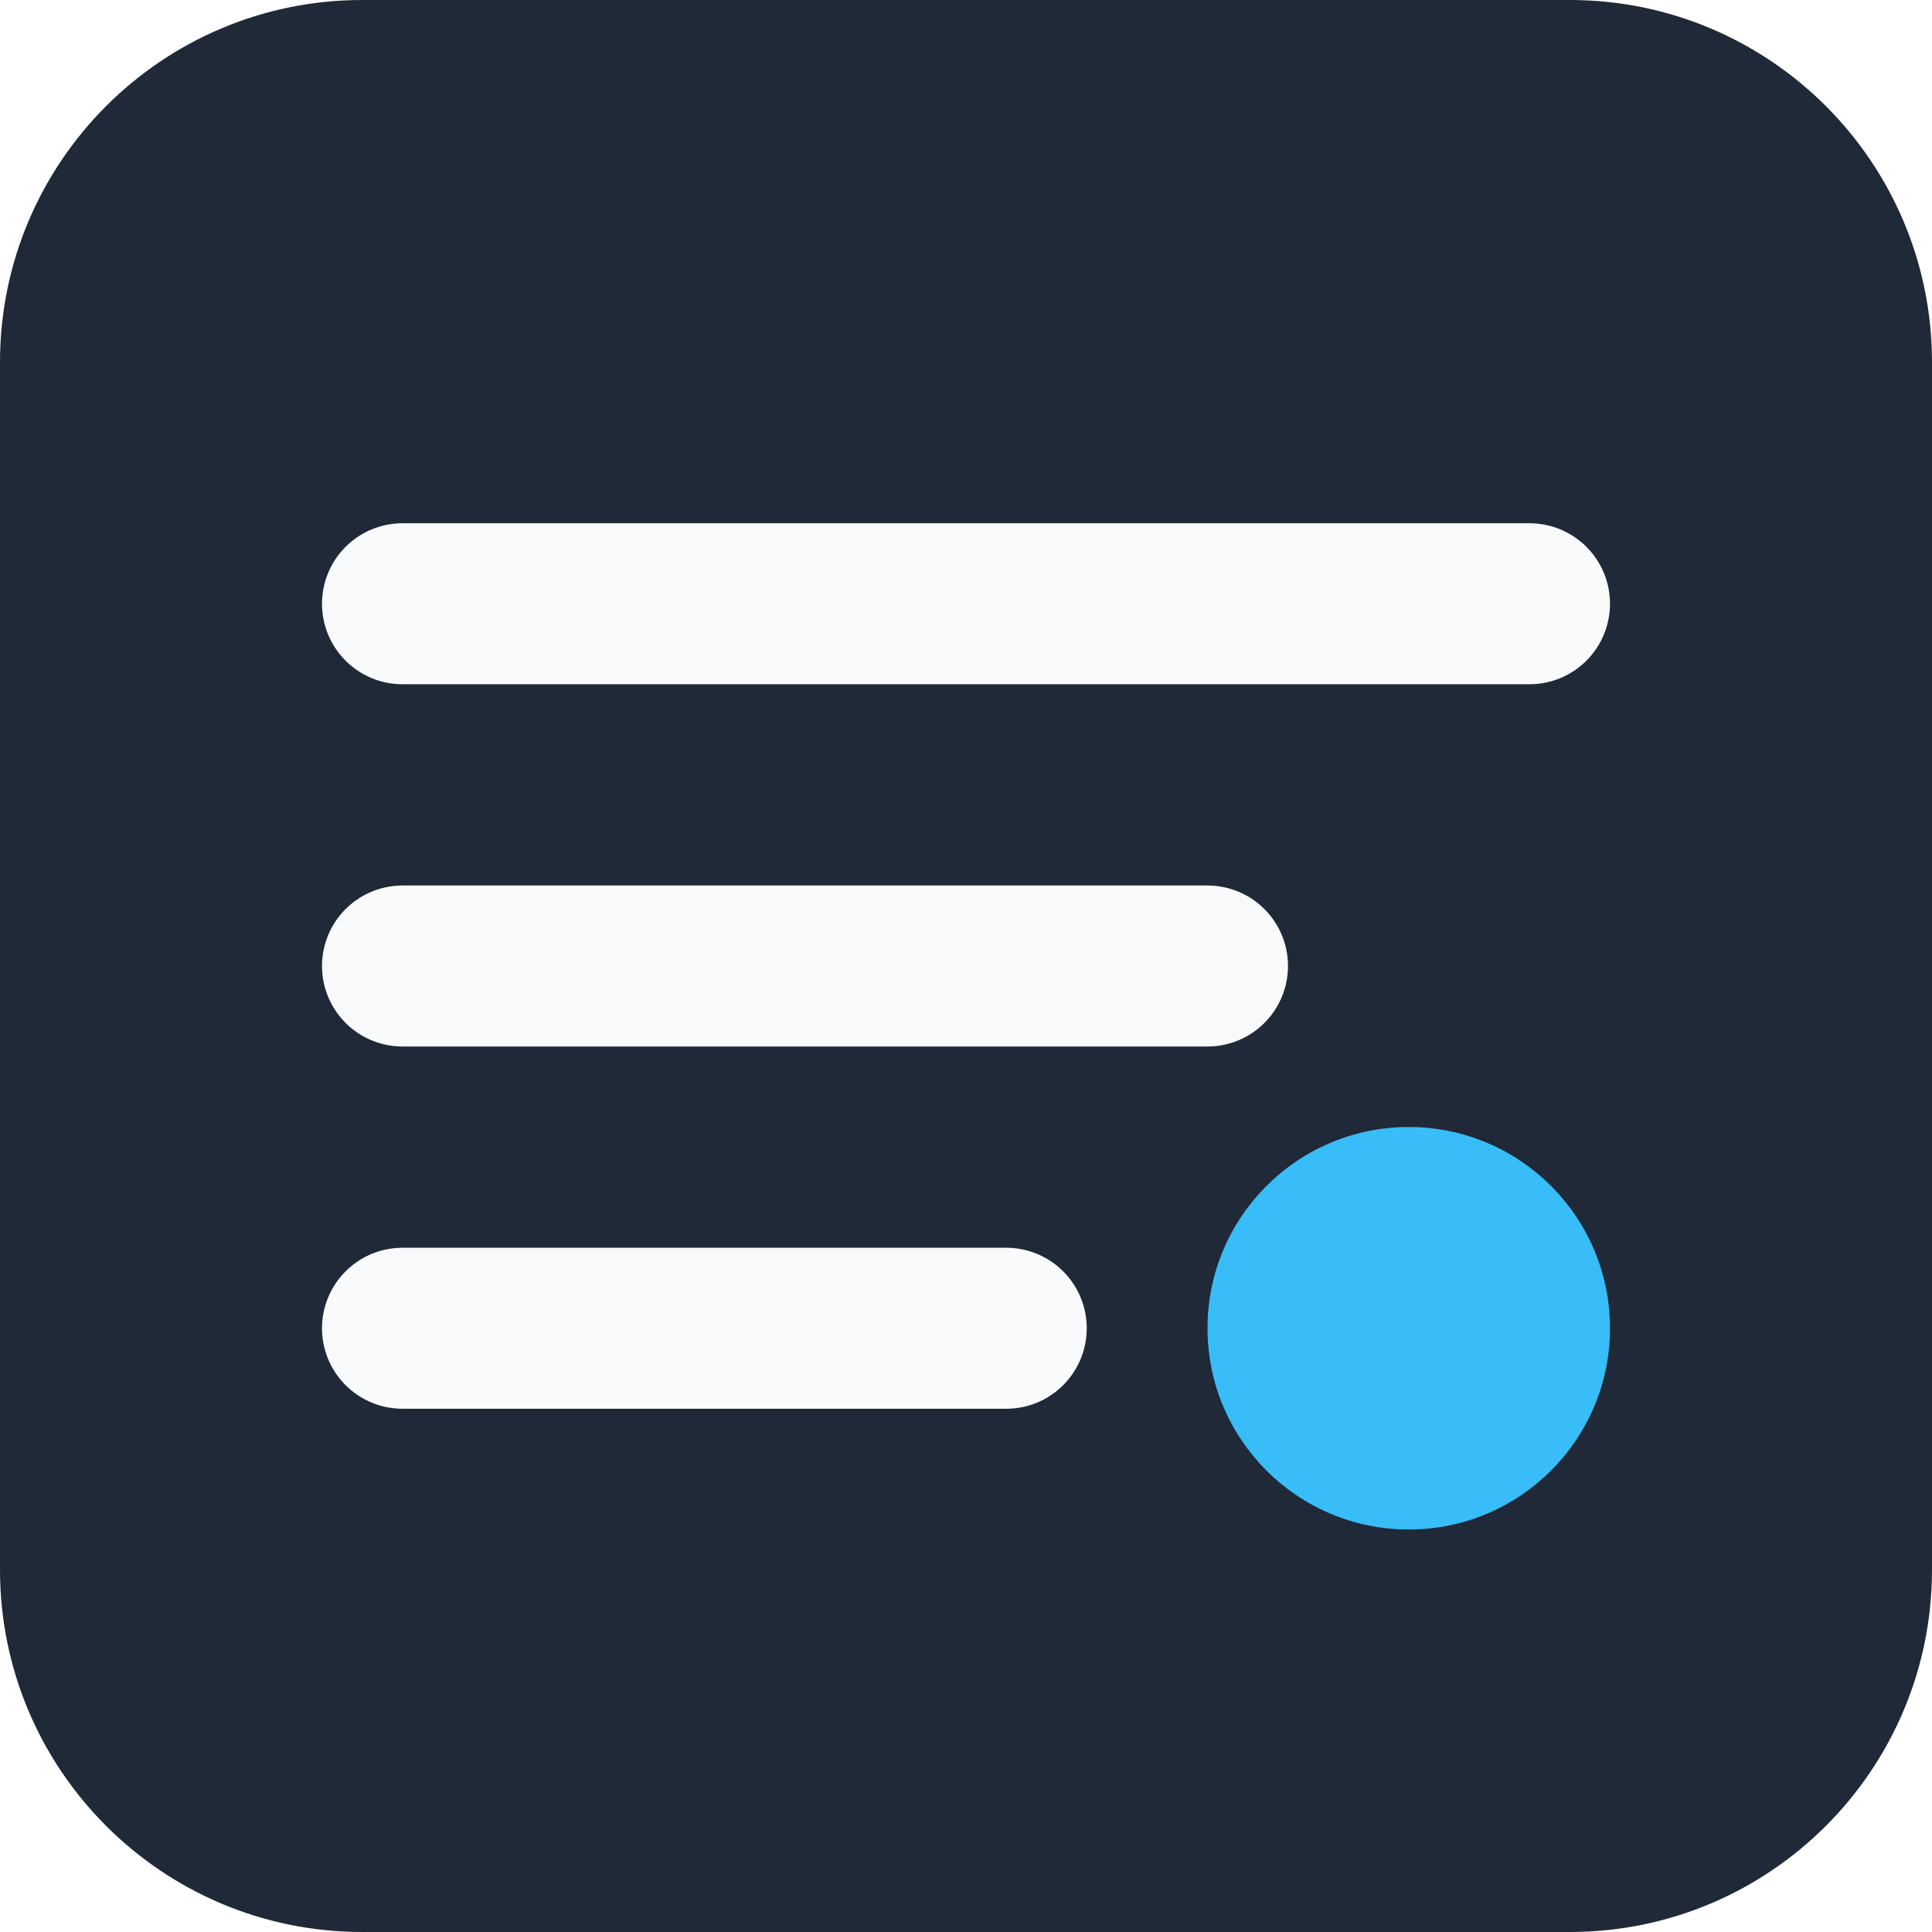
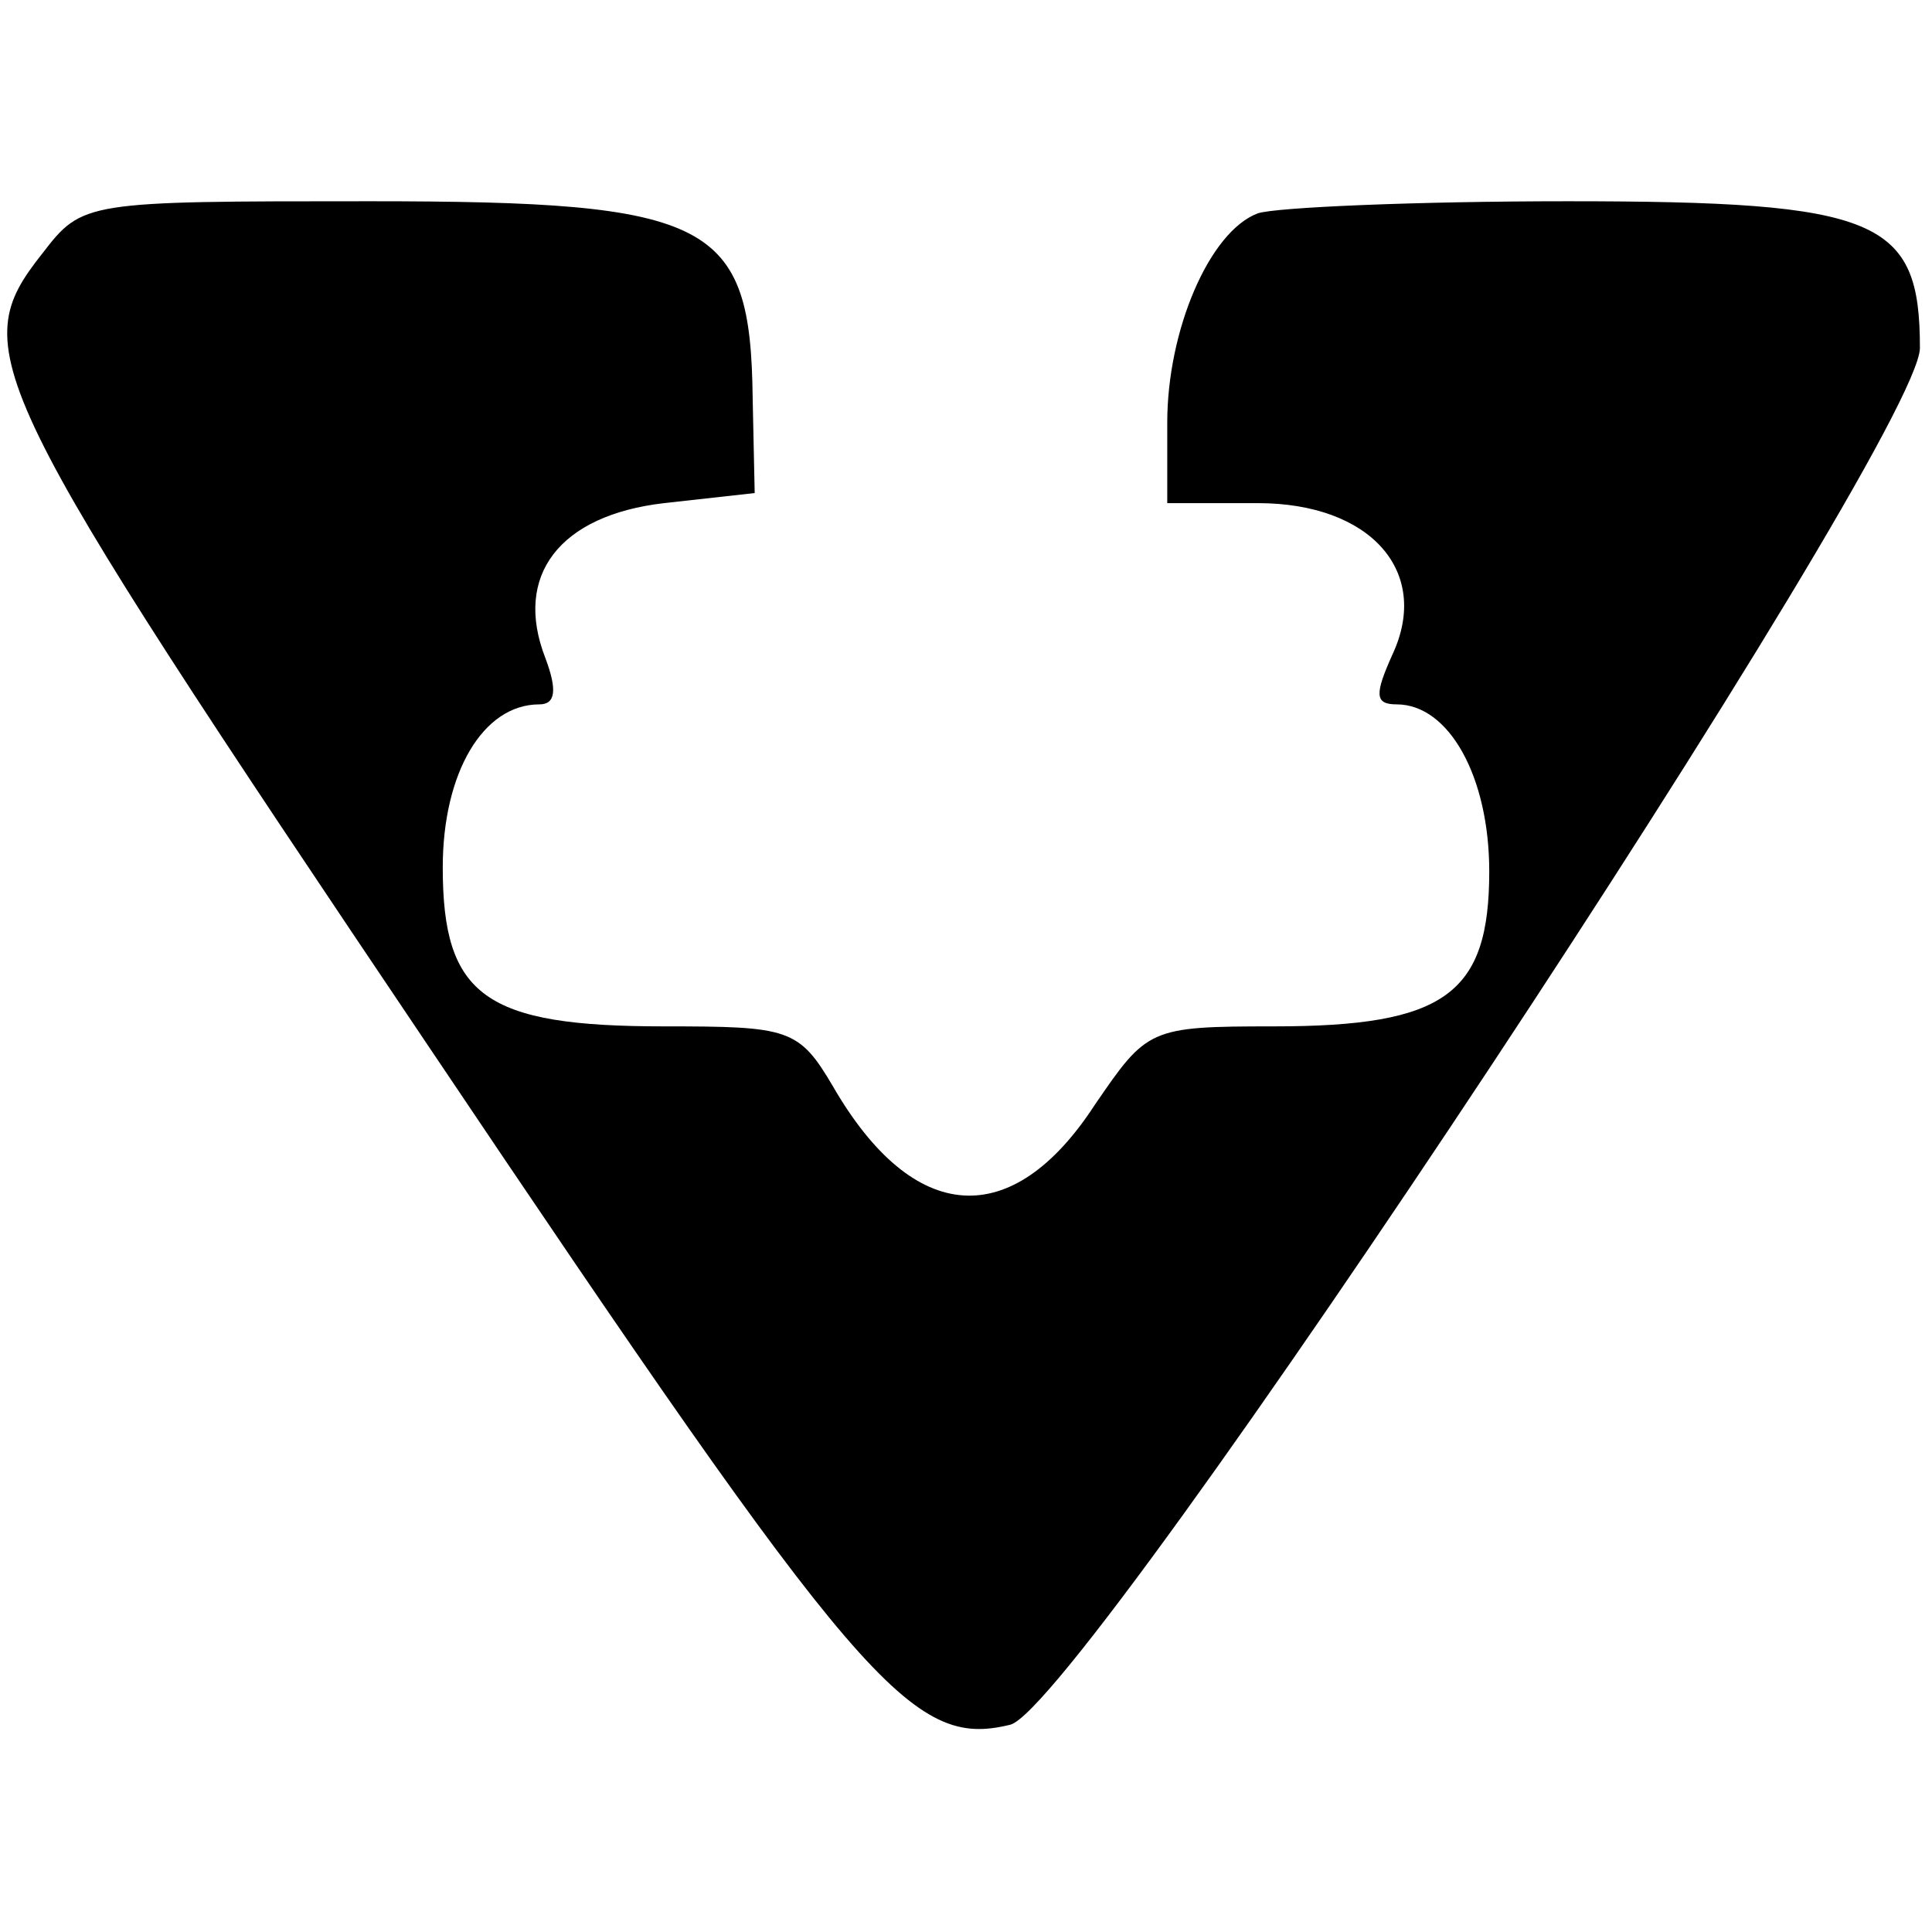
- <svg xmlns="http://www.w3.org/2000/svg" viewBox="0 0 96 96">
-   <rect width="96" height="96" rx="18" fill="#1f2937" />
-   <path d="M20 30h56M20 48h40M20 66h30" stroke="#f8fafc" stroke-width="8" stroke-linecap="round" />
-   <circle cx="70" cy="66" r="10" fill="#38bdf8" />
+ <svg xmlns="http://www.w3.org/2000/svg" viewBox="0 0 96 96" fill="none">
+   <g transform="translate(0 96) scale(0.1 -0.1)" fill="currentColor">
+     <path d="M21 834 c-38 -48 -30 -64 192 -394 215 -320 240 -349 289 -337 36 9 451 637 452 684 0 64 -20 73 -175 73 -75 0 -145 -3 -154 -6 -24 -9 -45 -58 -45 -104 l0 -40 45 0 c56 0 86 -34 67 -75 -9 -20 -9 -25 2 -25 26 0 46 -36 46 -83 0 -61 -22 -77 -107 -77 -62 0 -63 -1 -89 -39 -41 -63 -90 -60 -130 9 -17 29 -22 30 -84 30 -89 0 -110 15 -110 79 0 47 20 81 48 81 8 0 9 7 3 23 -16 41 7 71 59 77 l45 5 -1 47 c-1 88 -20 98 -190 98 -142 0 -143 0 -163 -26z" />
+   </g>
</svg>
